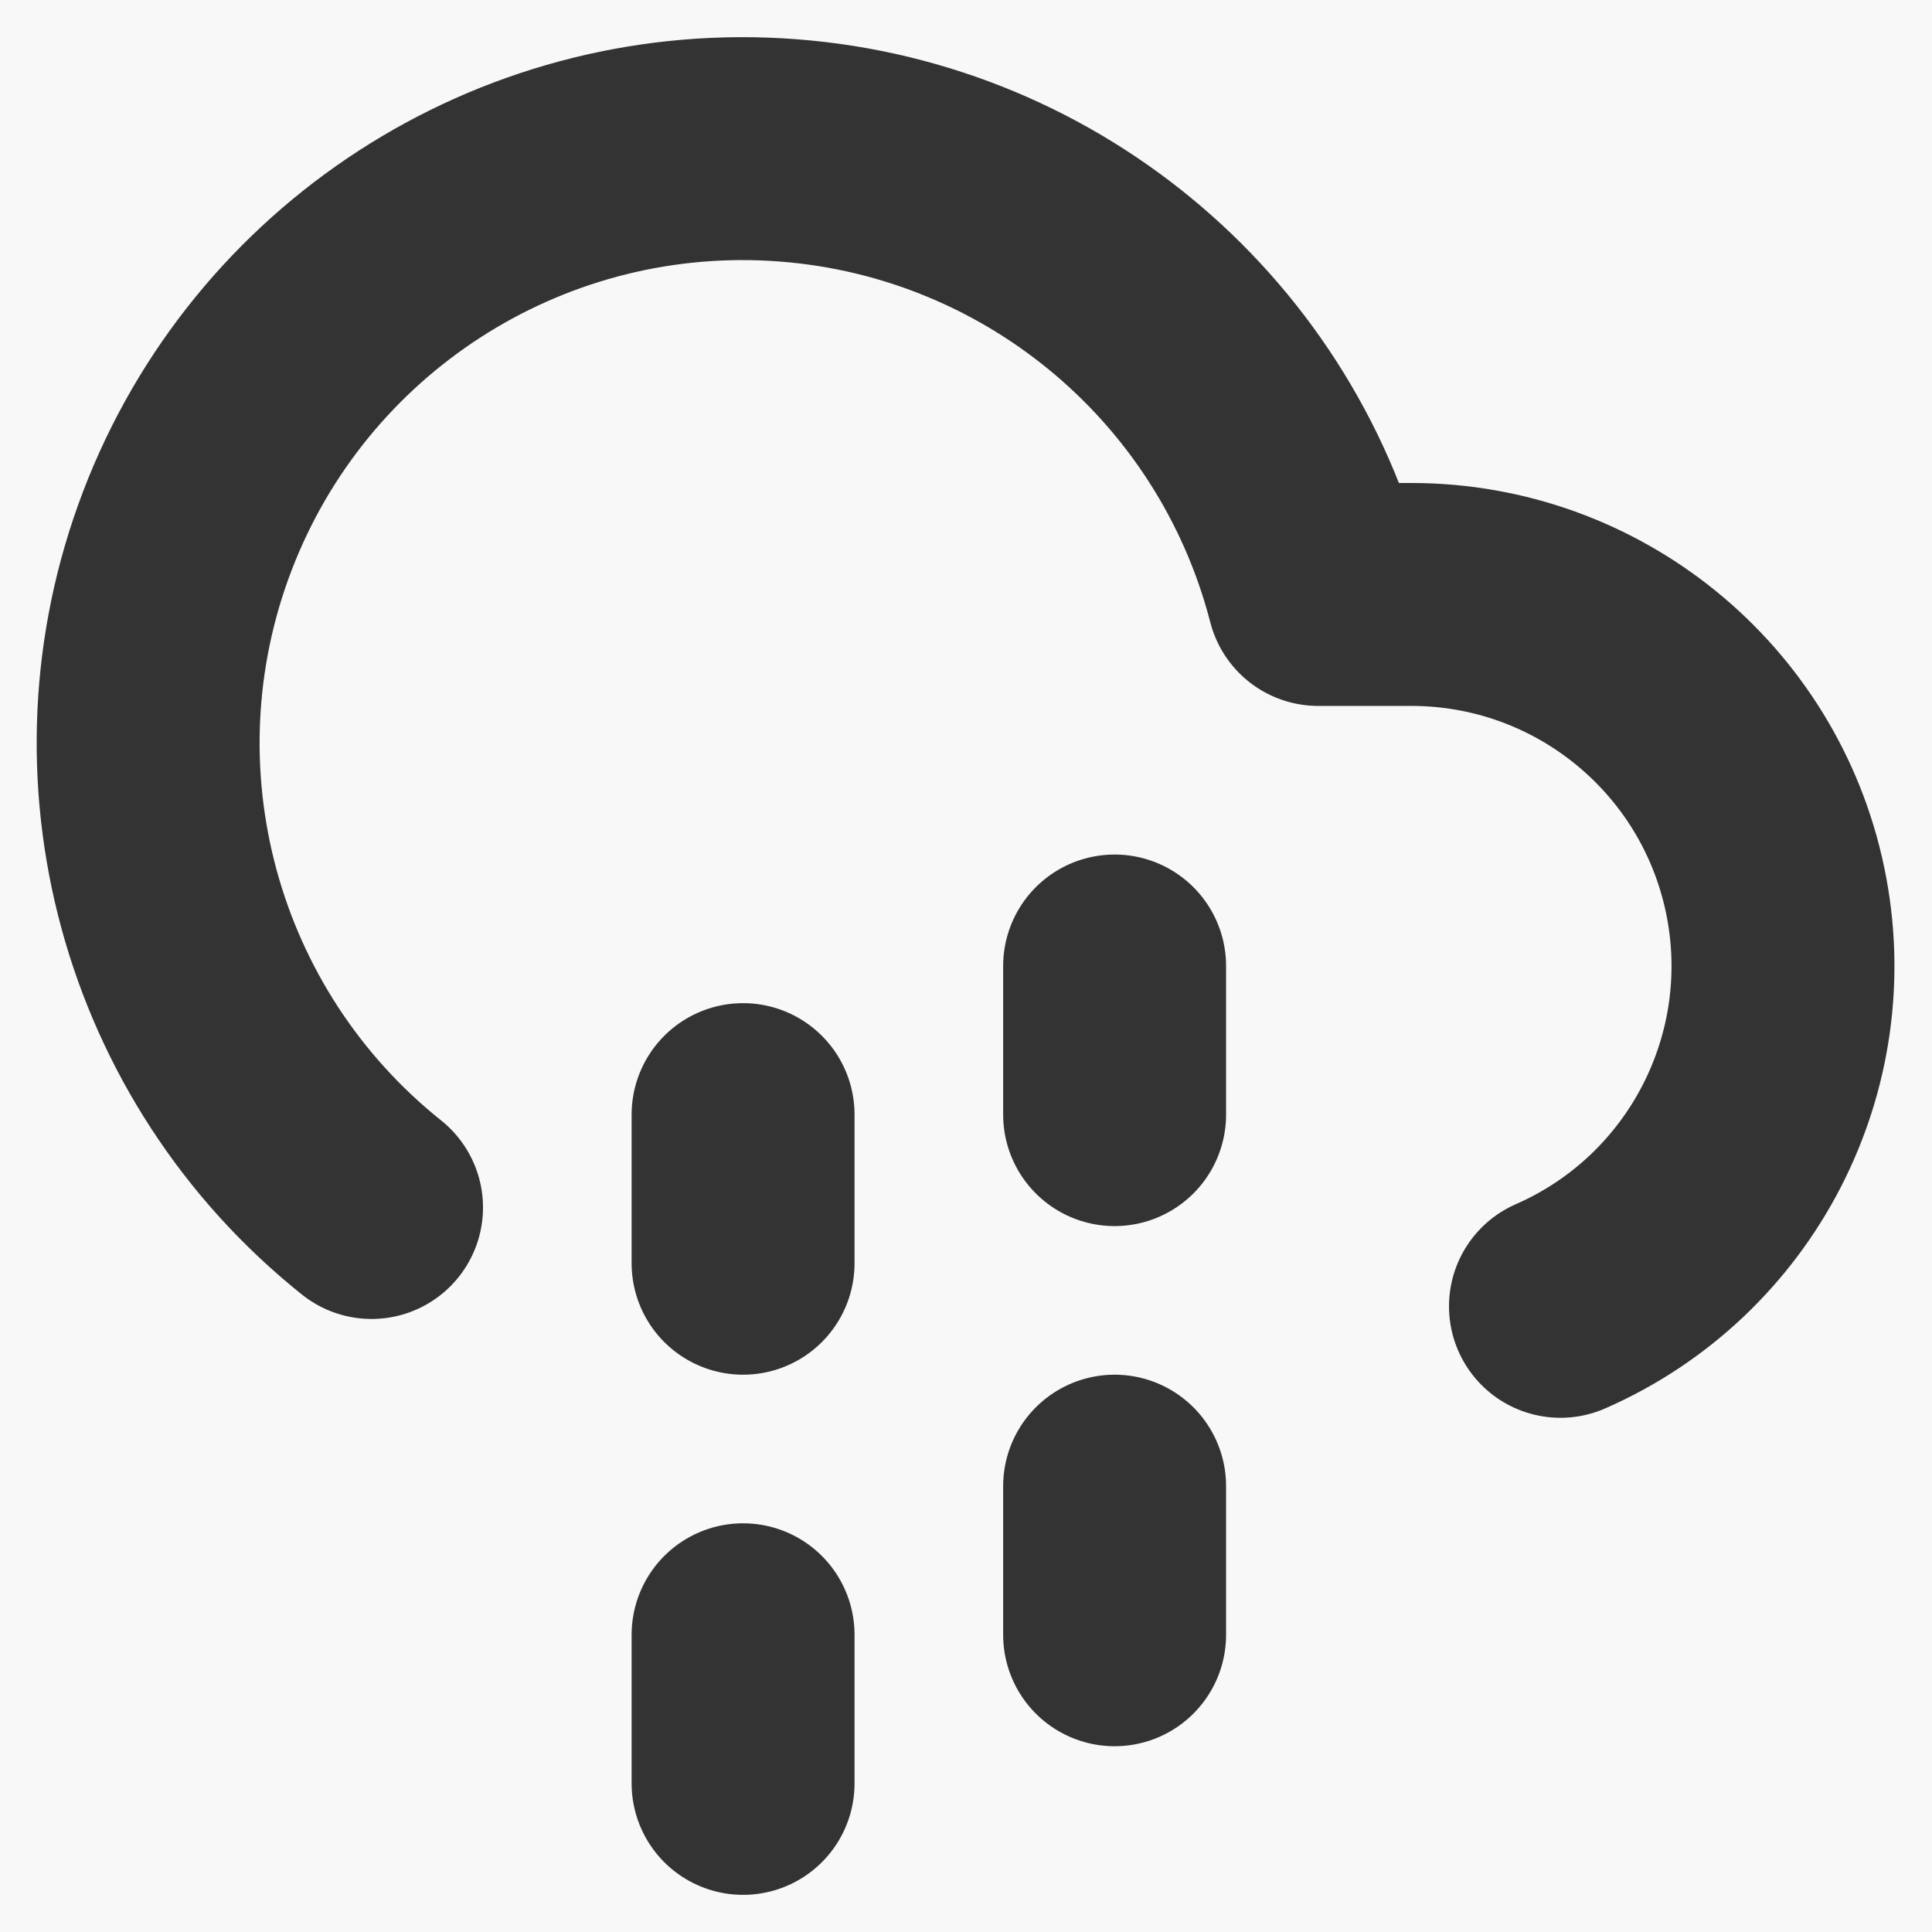
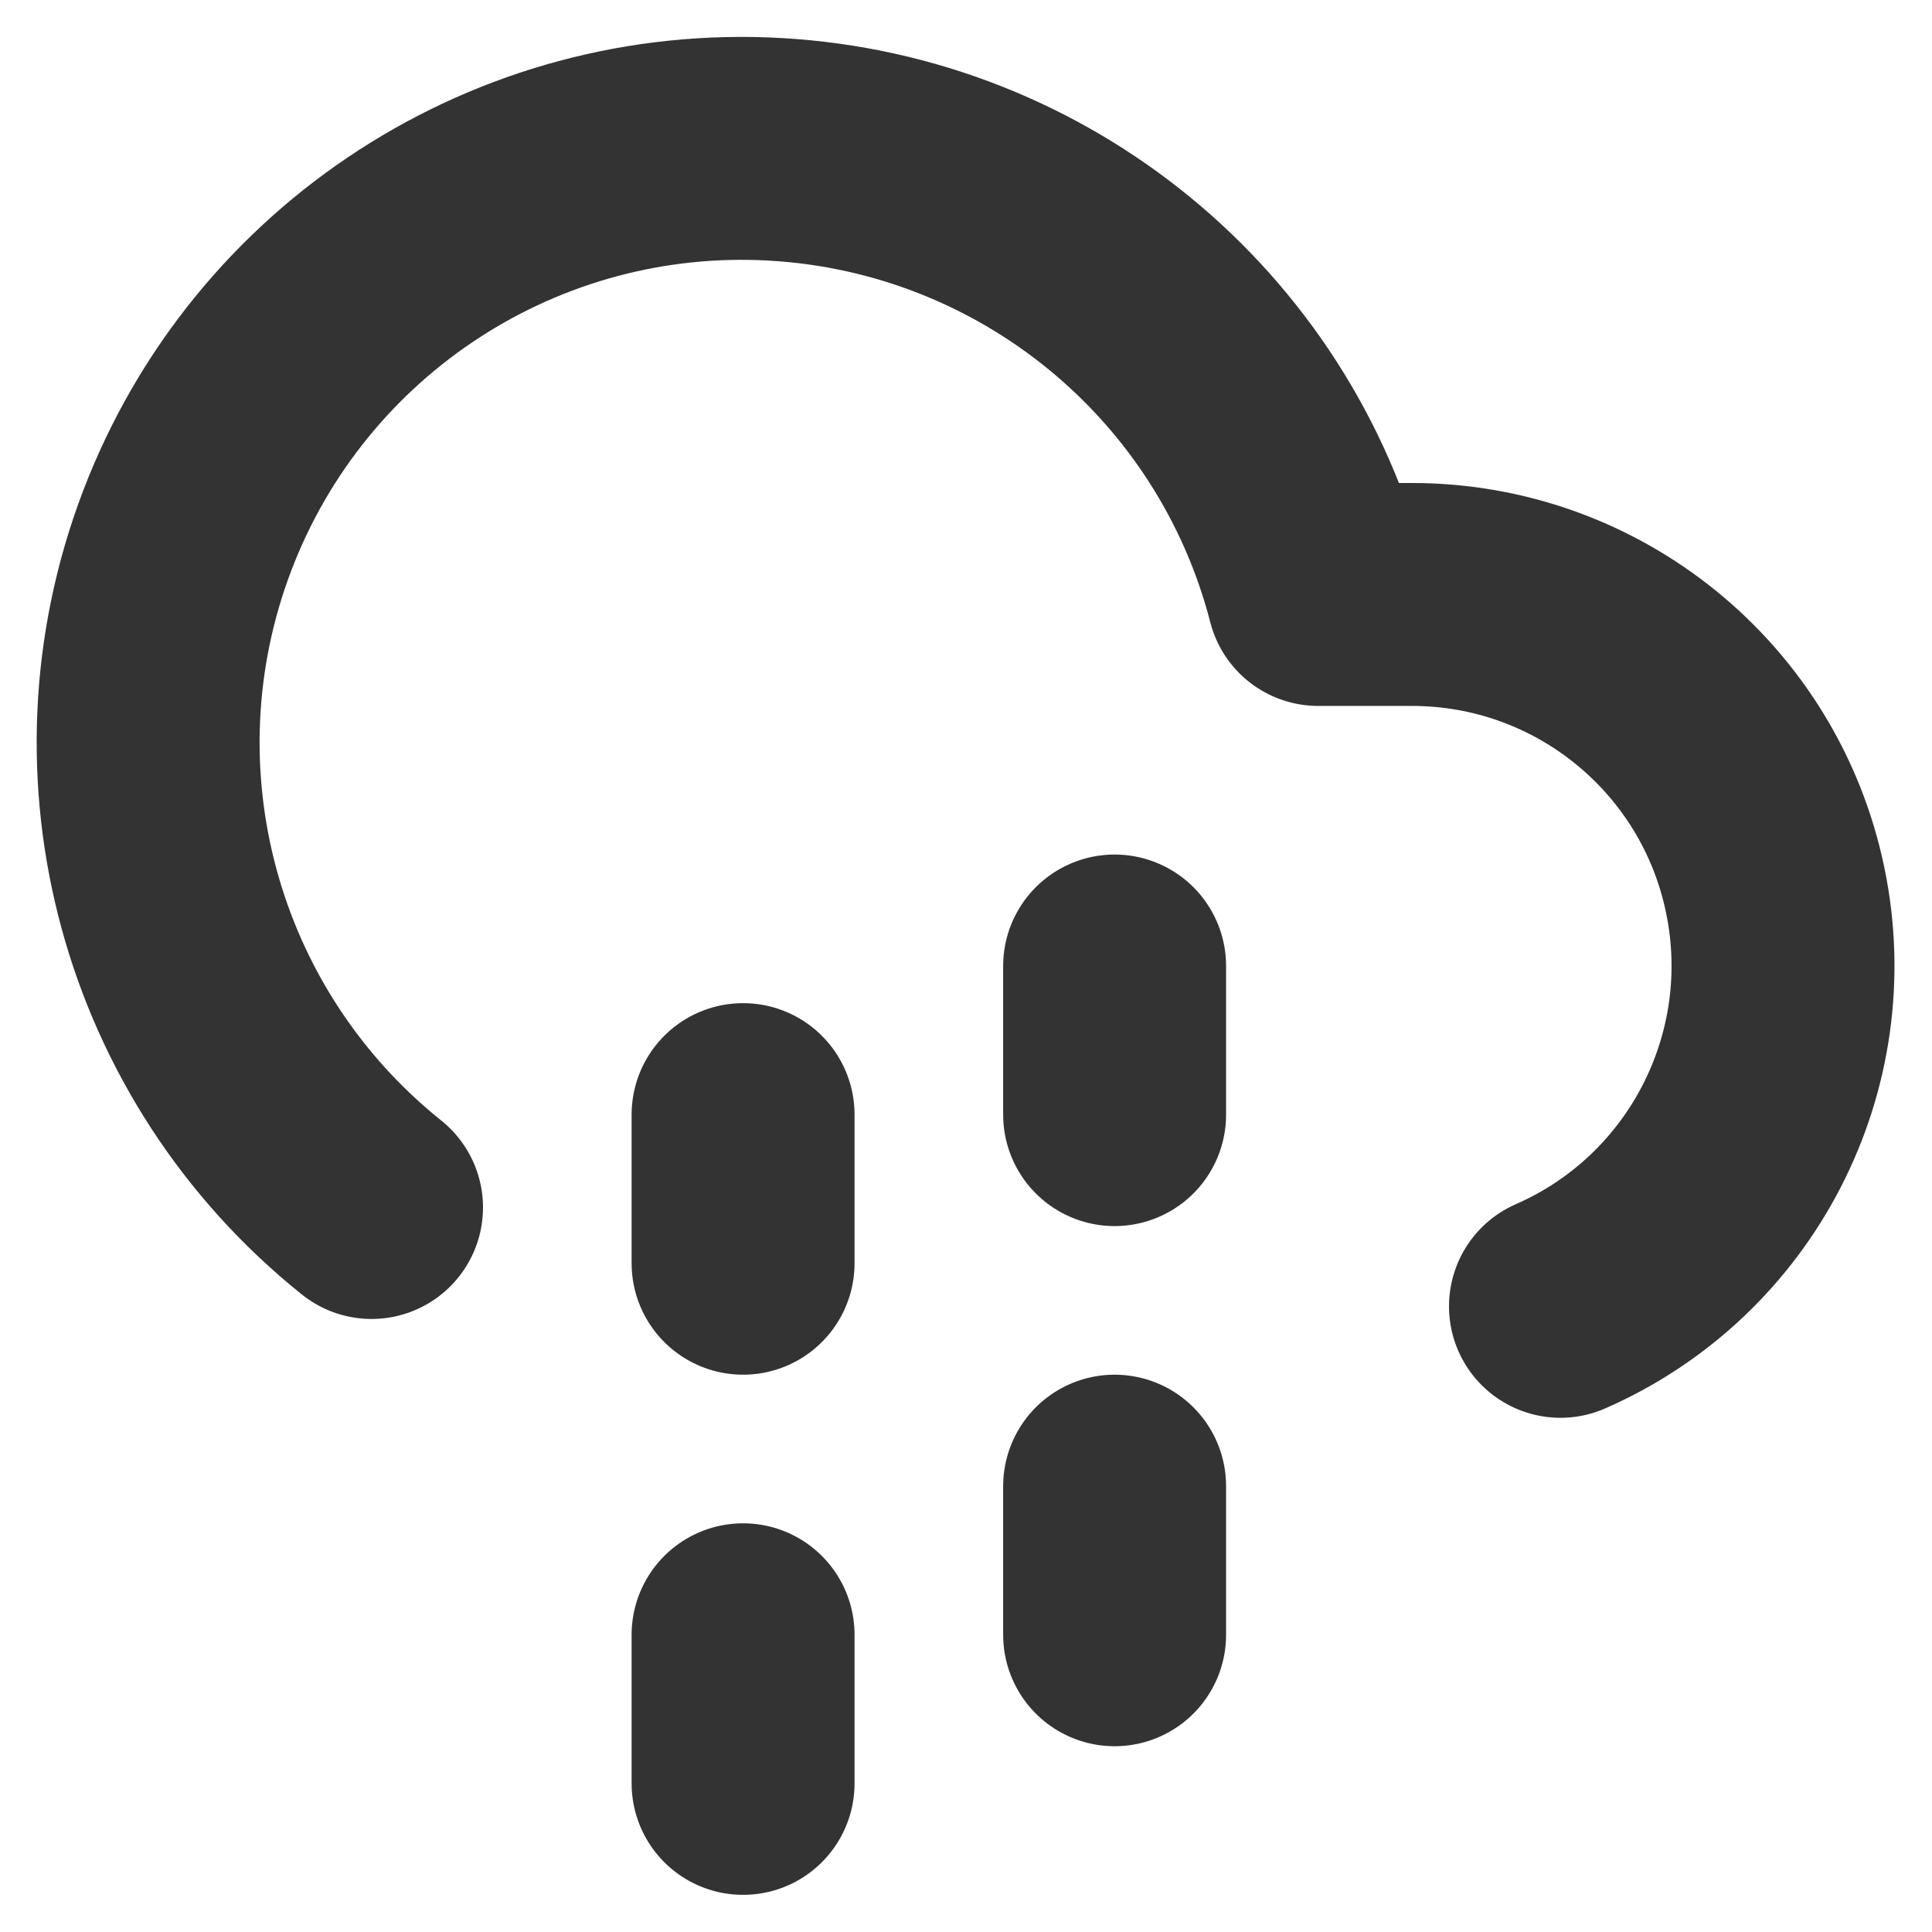
<svg xmlns="http://www.w3.org/2000/svg" width="26" height="26">
-   <g fill="none" fill-rule="evenodd">
-     <path fill="#F8F8F8" d="M-212-365h1366v768H-212z" />
-     <path d="M0 0h26v26H0z" />
-     <g stroke="#333" stroke-linecap="round" stroke-linejoin="round" stroke-width="3">
-       <path d="M15 20v2M15 13v2M10 22v2M10 15v2M21 17.58A5 5 0 0 0 19 8h-1.26A8 8 0 1 0 5 16.25" />
-     </g>
-   </g>
+   <style />
+   <path d="M0 0h26v26H0z" fill="none" />
+   <path d="M21 17.58c2.17-.95 3.37-3.29 2.89-5.6C23.41 9.66 21.37 8 19 8h-1.26c-.87-3.37-3.82-5.79-7.3-5.99-3.48-.2-6.68 1.88-7.92 5.13-1.24 3.25-.24 6.93 2.48 9.11M15 20v2m0-9v2m-5 7v2m0-9v2" fill="none" stroke="#333" stroke-linecap="round" stroke-linejoin="round" stroke-width="3" />
</svg>
